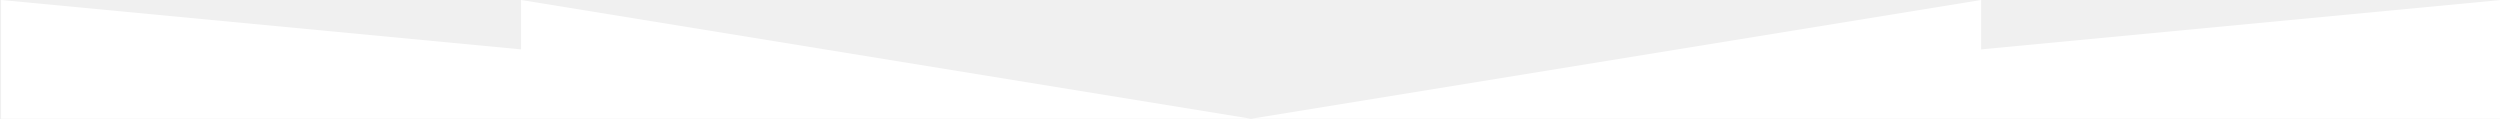
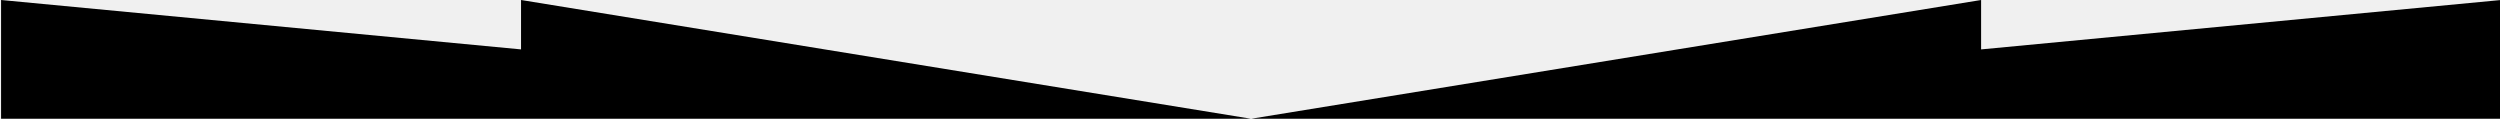
<svg xmlns="http://www.w3.org/2000/svg" width="1199.91" height="57" viewBox="0 0 1199.91 57">
-   <g fill="#FFF">
+   <g fill="#000">
    <path d="M250.08 23.71L.514 0v57h599.955L250.08 0zM950.859 23.71V0l-350.39 57H1200.424V0z" />
  </g>
</svg>
